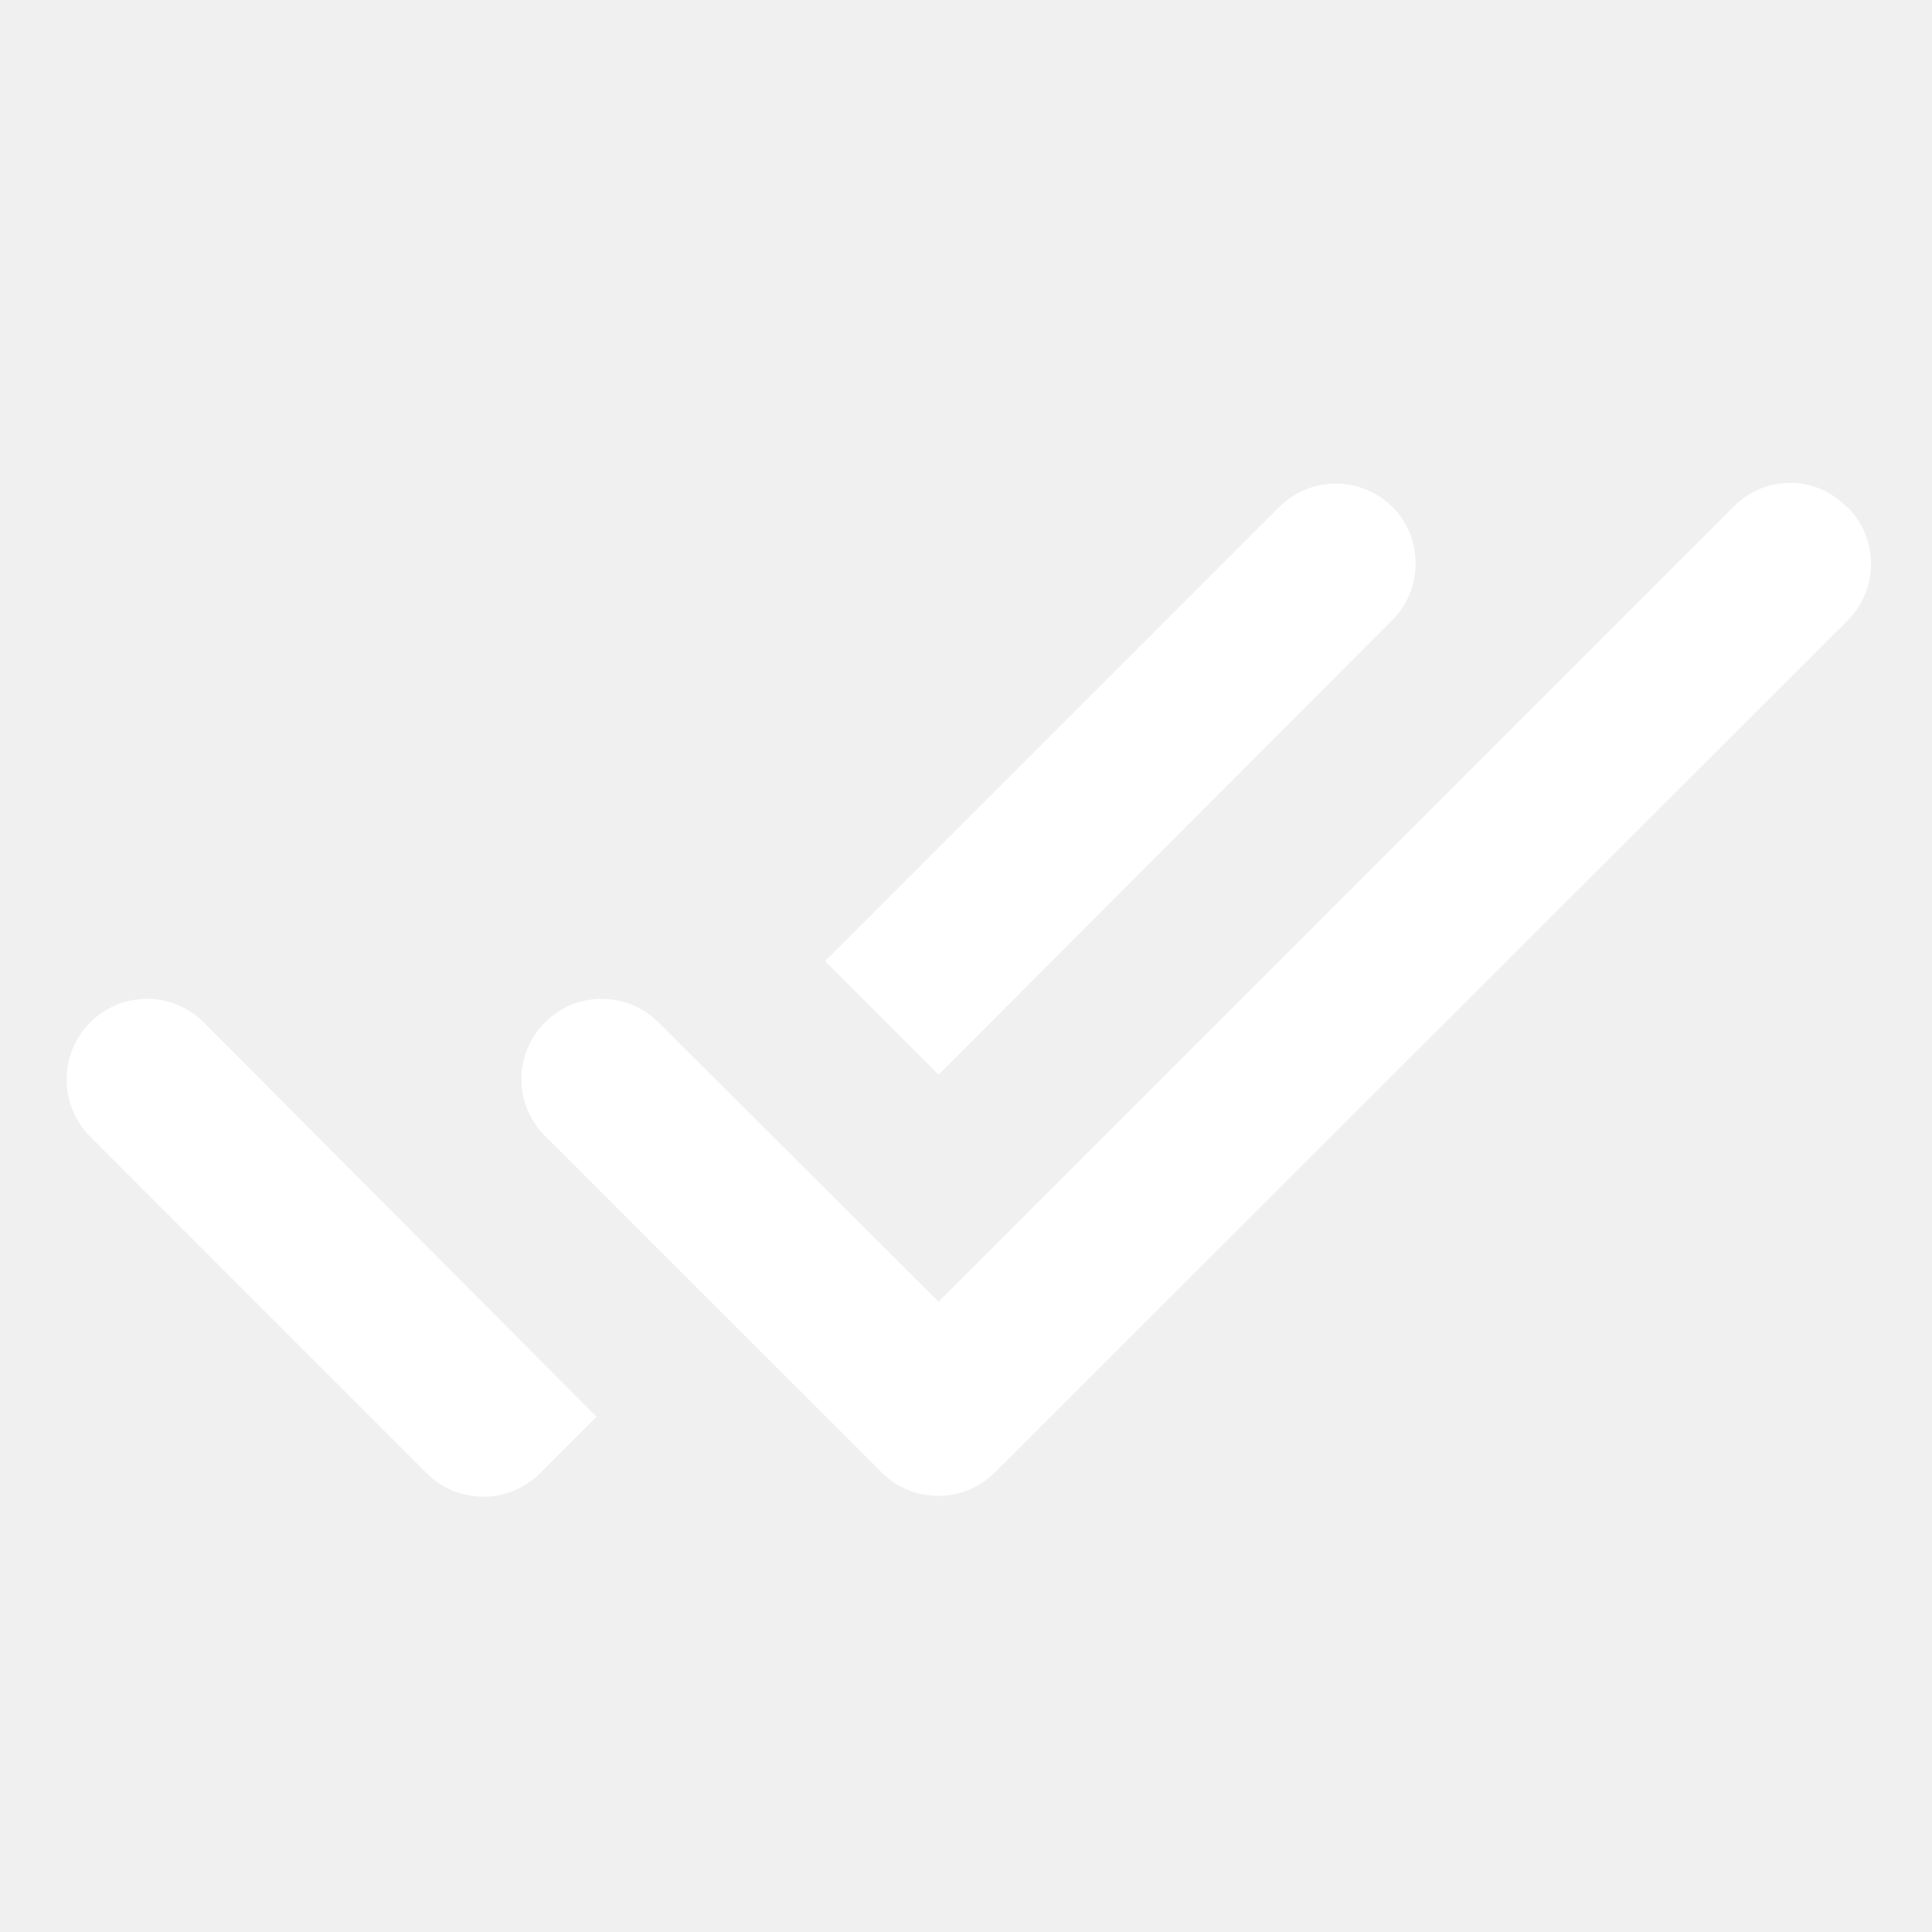
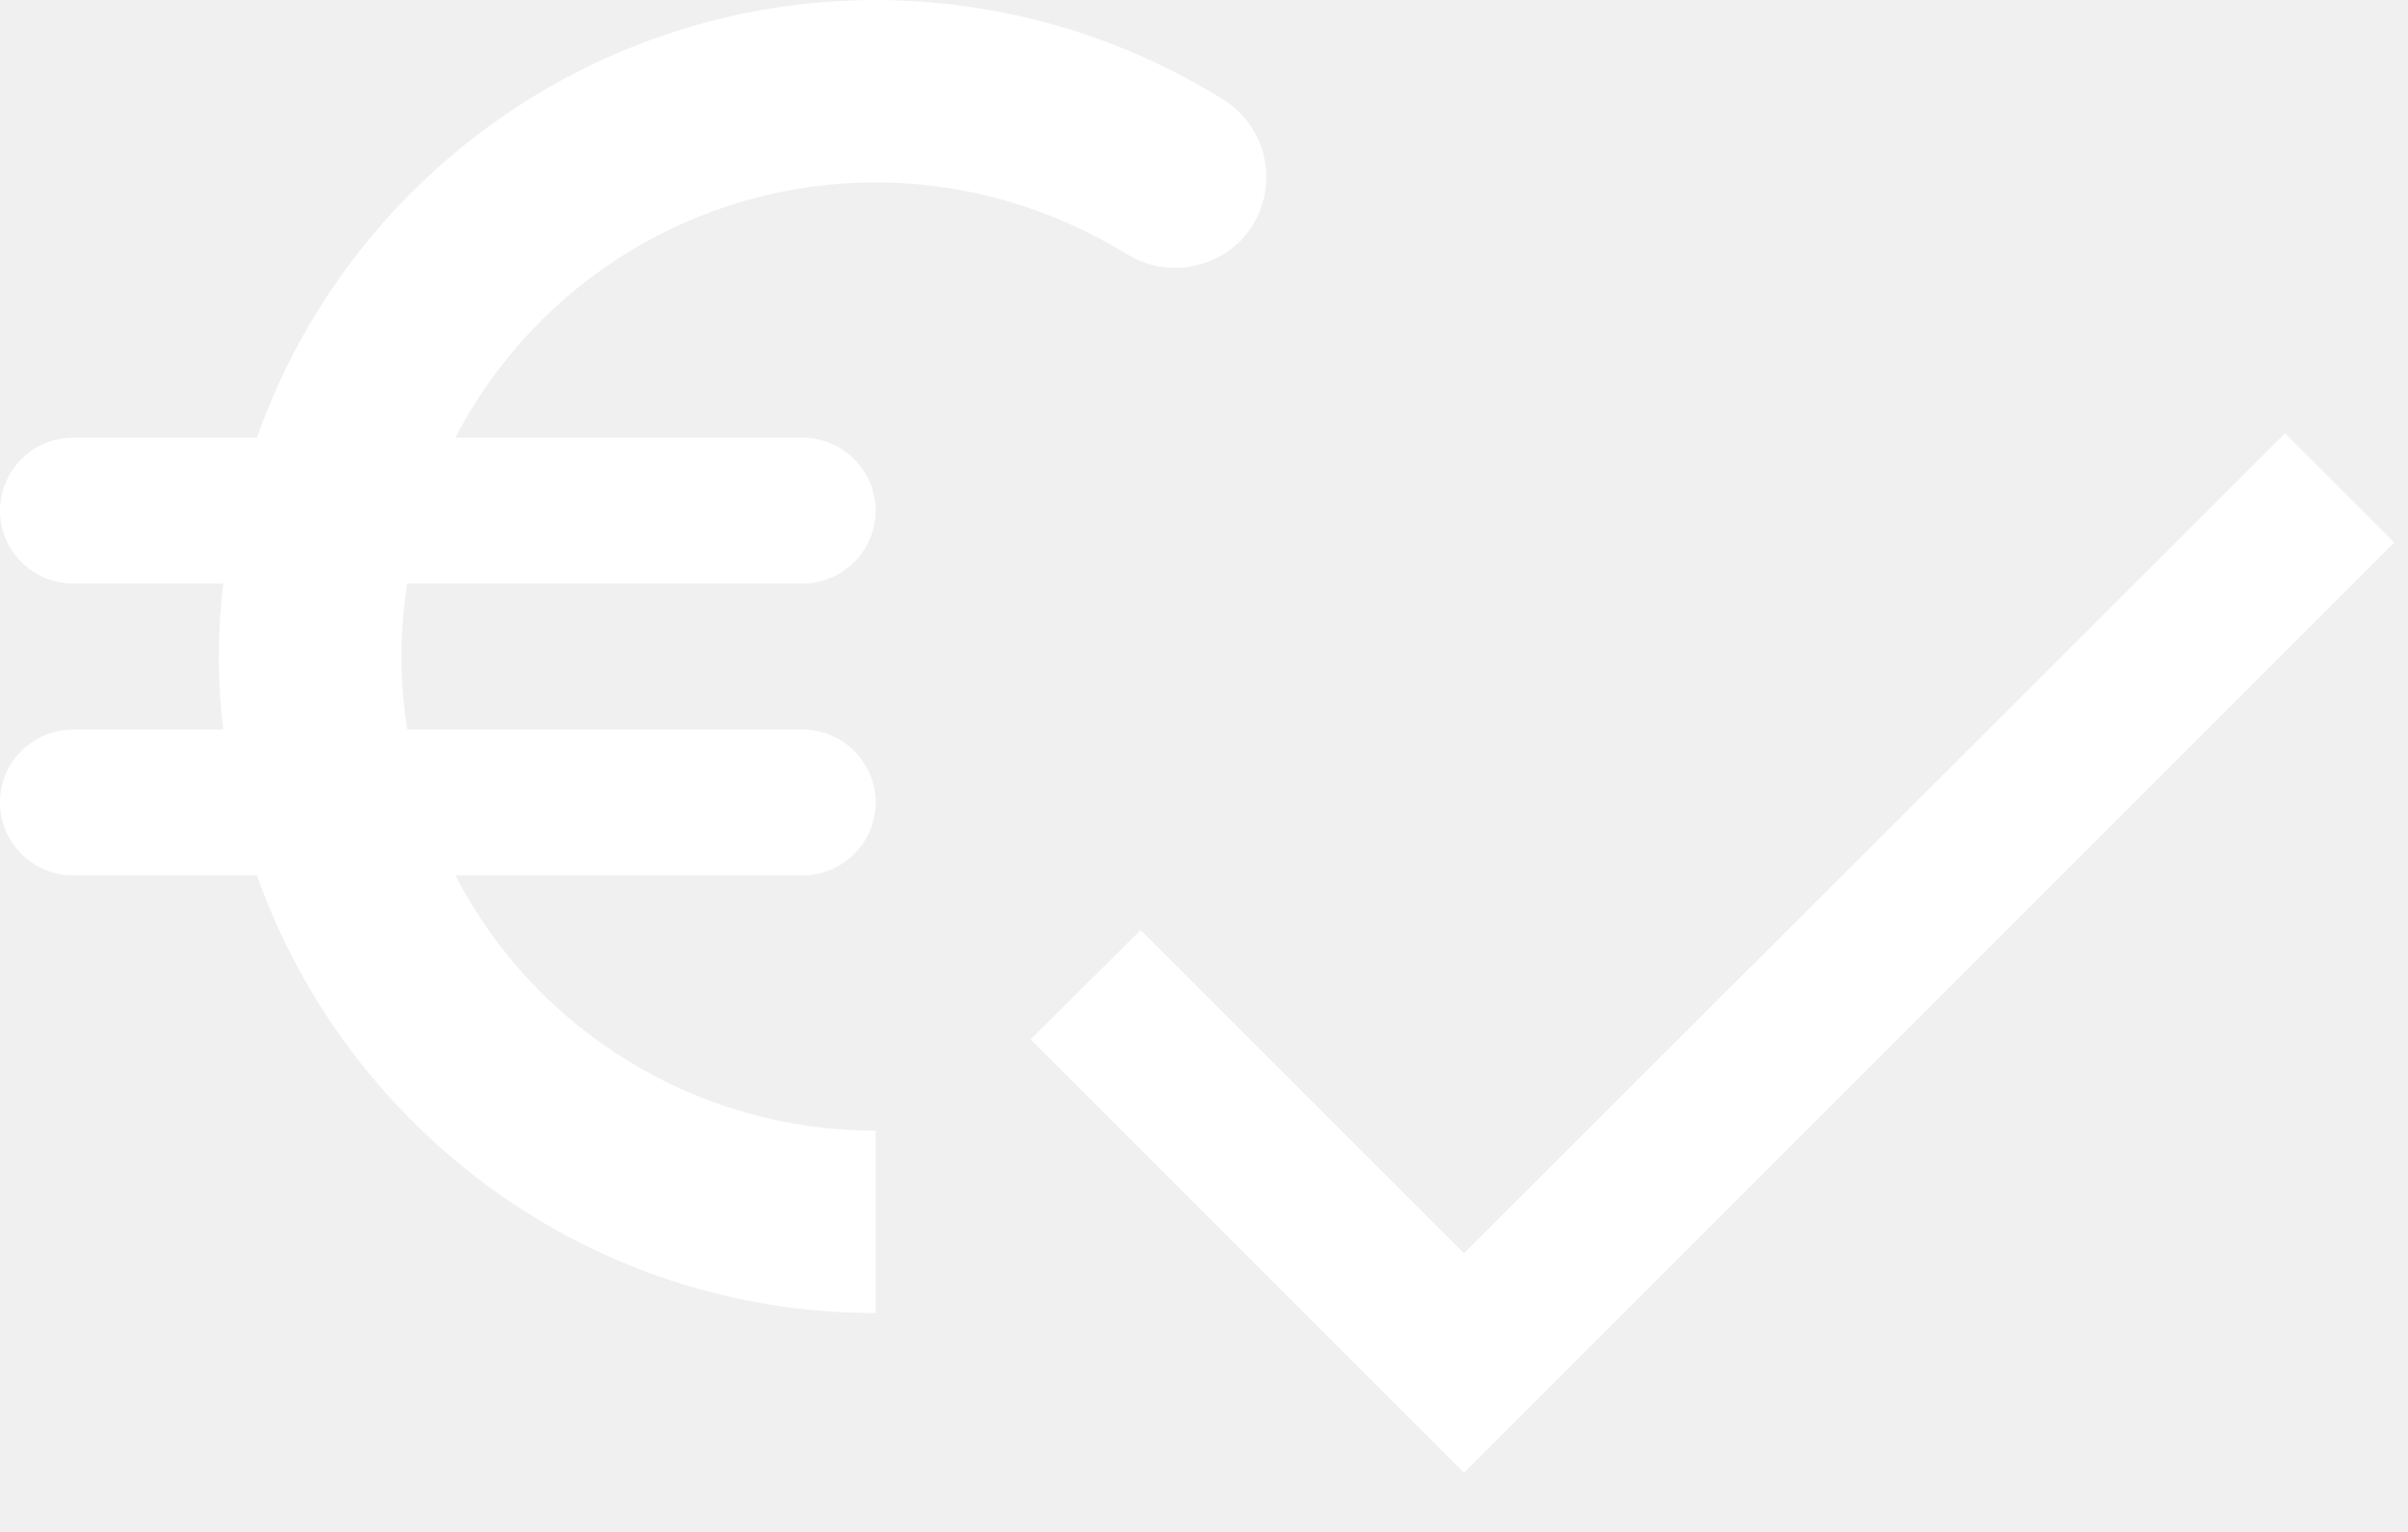
- <svg xmlns="http://www.w3.org/2000/svg" width="16" height="16" viewBox="0 0 16 16">
+ <svg xmlns="http://www.w3.org/2000/svg" width="22" height="14" viewBox="0 0 22 14">
  <g fill="none" fill-rule="evenodd">
-     <path d="M0 0L16 0 16 16 0 16z" />
-     <path fill="#FFF" d="M11.533 4.2c-.26-.26-.68-.26-.94 0l-3.76 3.76.94.94 3.76-3.767c.254-.253.254-.68 0-.933zm2.827-.007L7.773 10.78l-2.32-2.313c-.26-.26-.68-.26-.94 0-.26.26-.26.68 0 .94L7.3 12.193c.26.26.68.26.94 0L15.3 5.14c.26-.26.26-.68 0-.94h-.007c-.253-.267-.673-.267-.933-.007zM.747 9.413L3.533 12.2c.26.26.68.26.94 0l.467-.467-3.253-3.266c-.26-.26-.68-.26-.94 0-.26.26-.26.686 0 .946z" />
+     <path fill="#FFF" d="M8 10.333A4.32 4.32 0 014.16 8h3.173C7.7 8 8 7.7 8 7.333c0-.366-.3-.666-.667-.666H3.72A4.467 4.467 0 013.667 6c0-.227.02-.447.053-.667h3.613c.367 0 .667-.3.667-.666C8 4.3 7.7 4 7.333 4H4.16A4.326 4.326 0 018 1.667c.833 0 1.613.24 2.28.646a.845.845 0 001.047-.106A.835.835 0 0011.16.9 6.02 6.02 0 008 0a6.002 6.002 0 00-5.653 4H.667C.3 4 0 4.3 0 4.667c0 .366.3.666.667.666H2.04a5.443 5.443 0 000 1.334H.667c-.367 0-.667.3-.667.666C0 7.7.3 8 .667 8h1.68c.826 2.327 3.04 4 5.653 4m5.375-.546L10.421 8.5l-1.006.999 3.96 3.959 8.5-8.5-.999-.998z" />
+     <path d="M0 0h22v14H0z" />
  </g>
</svg>
